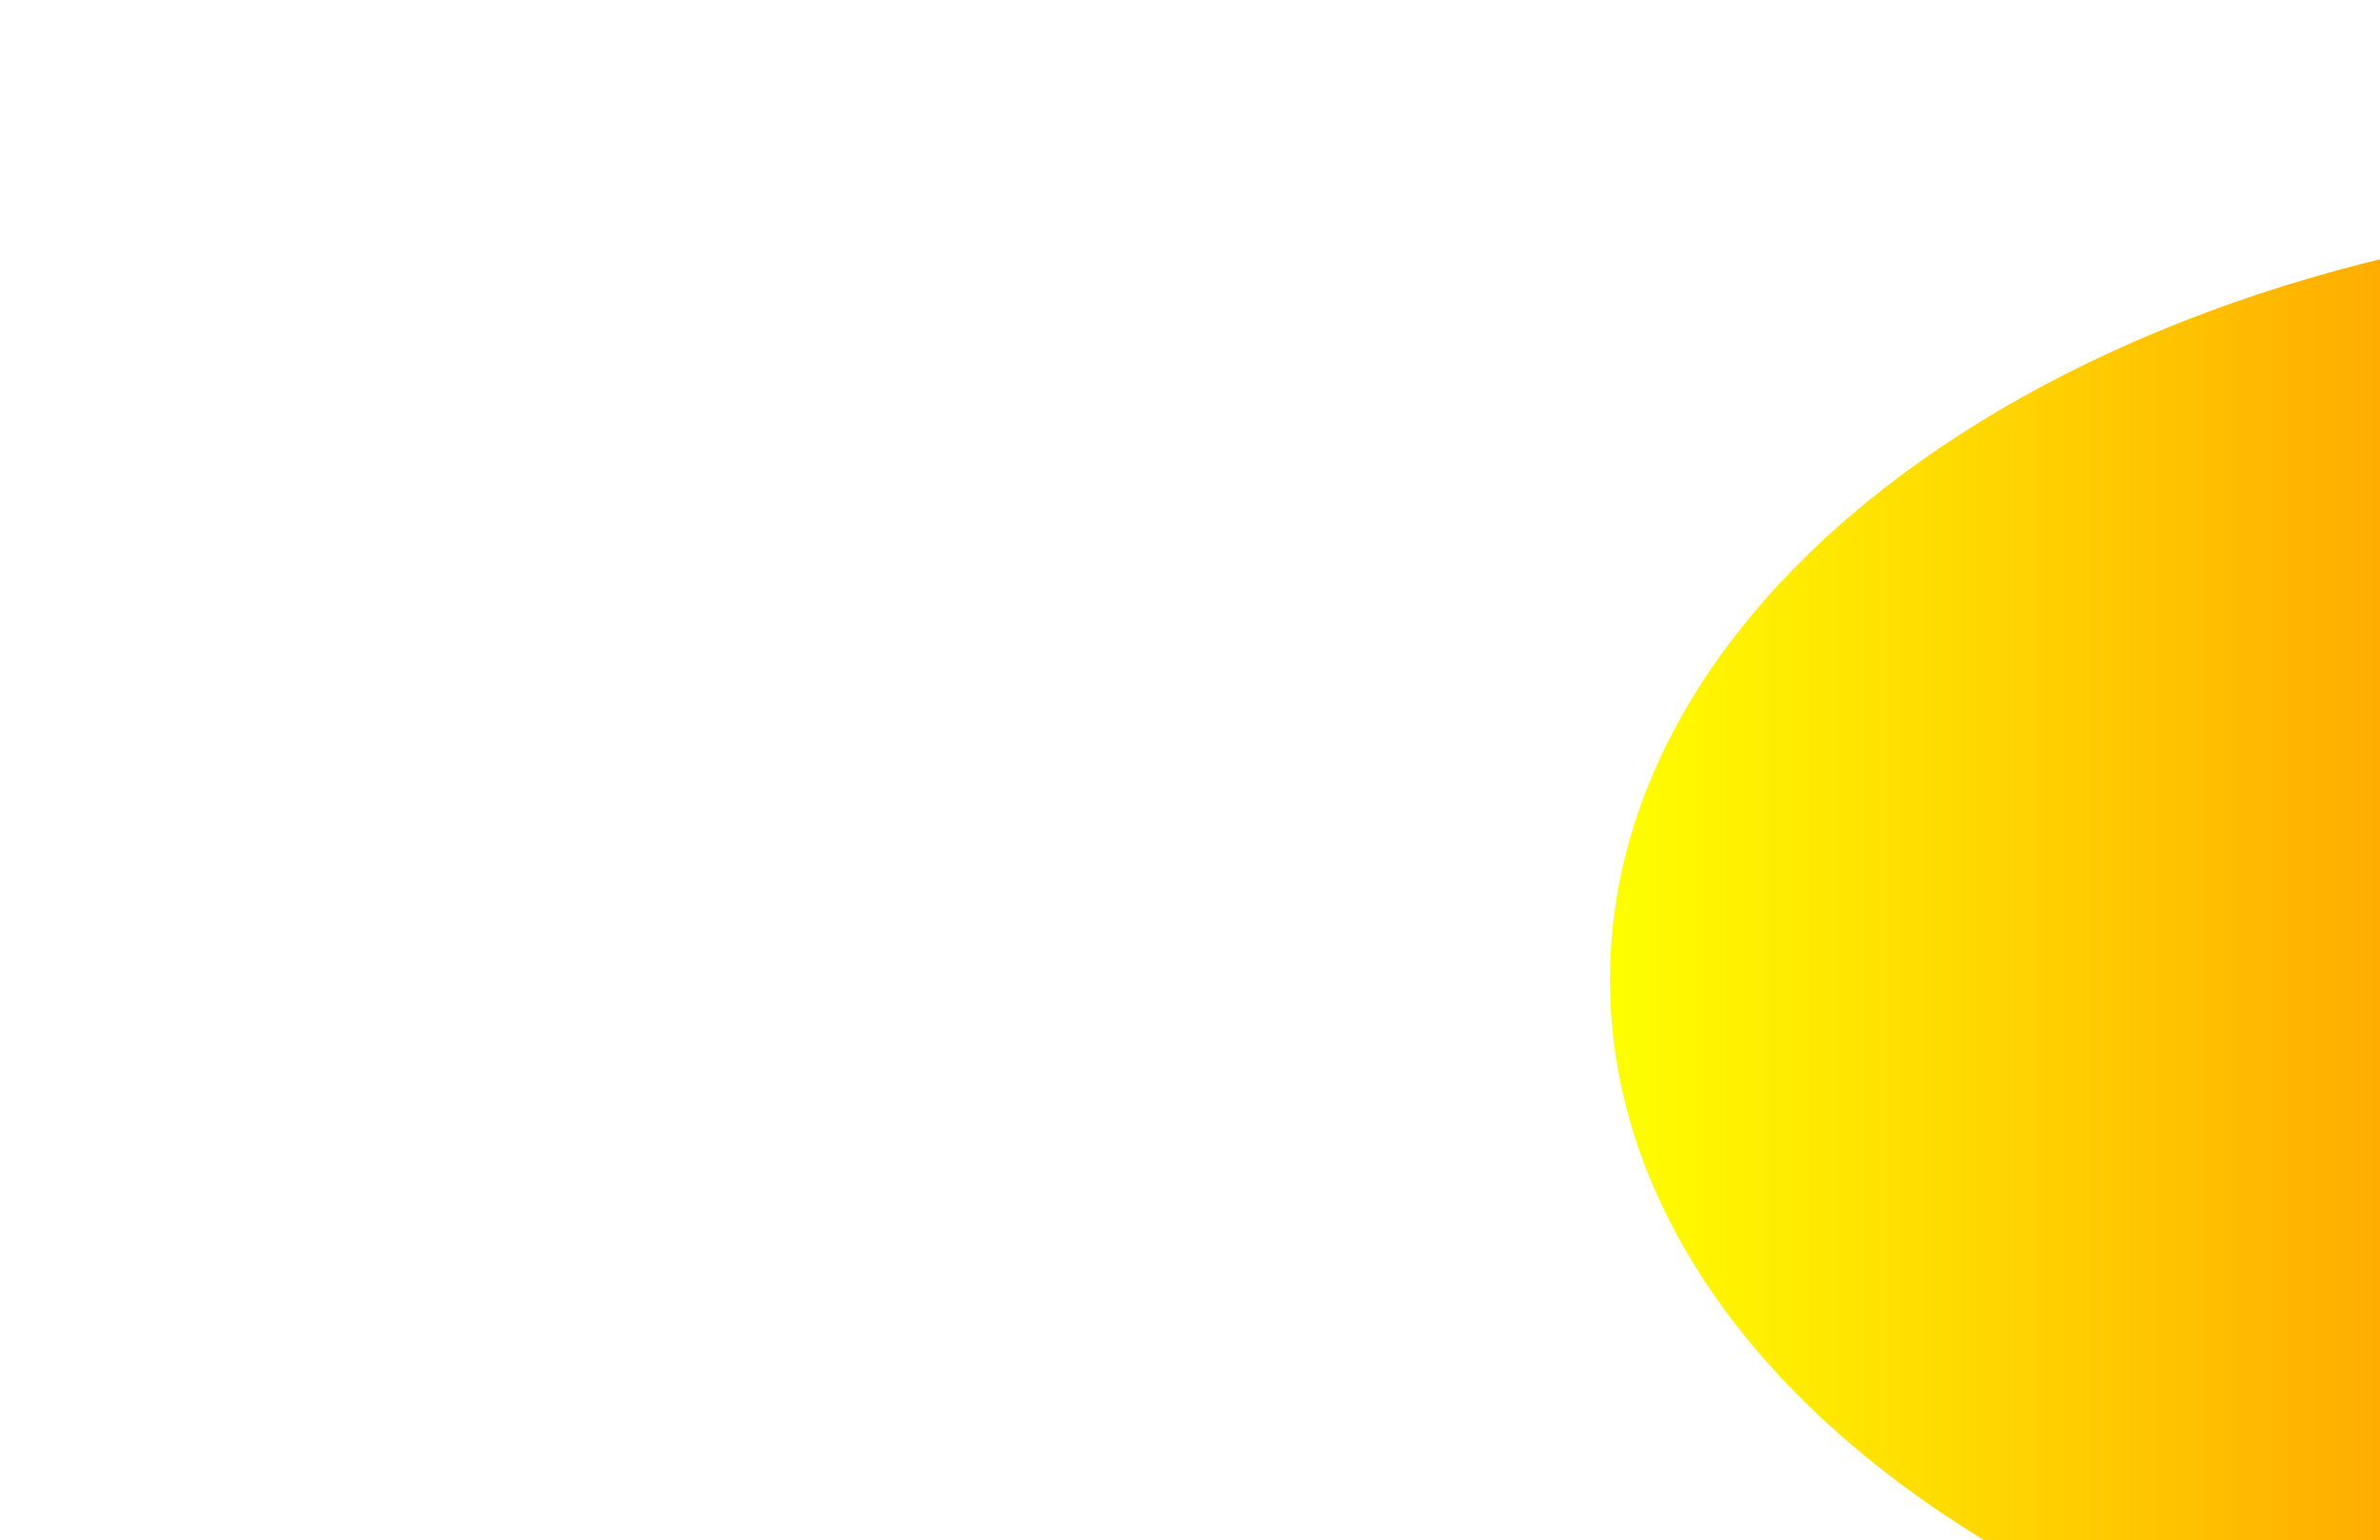
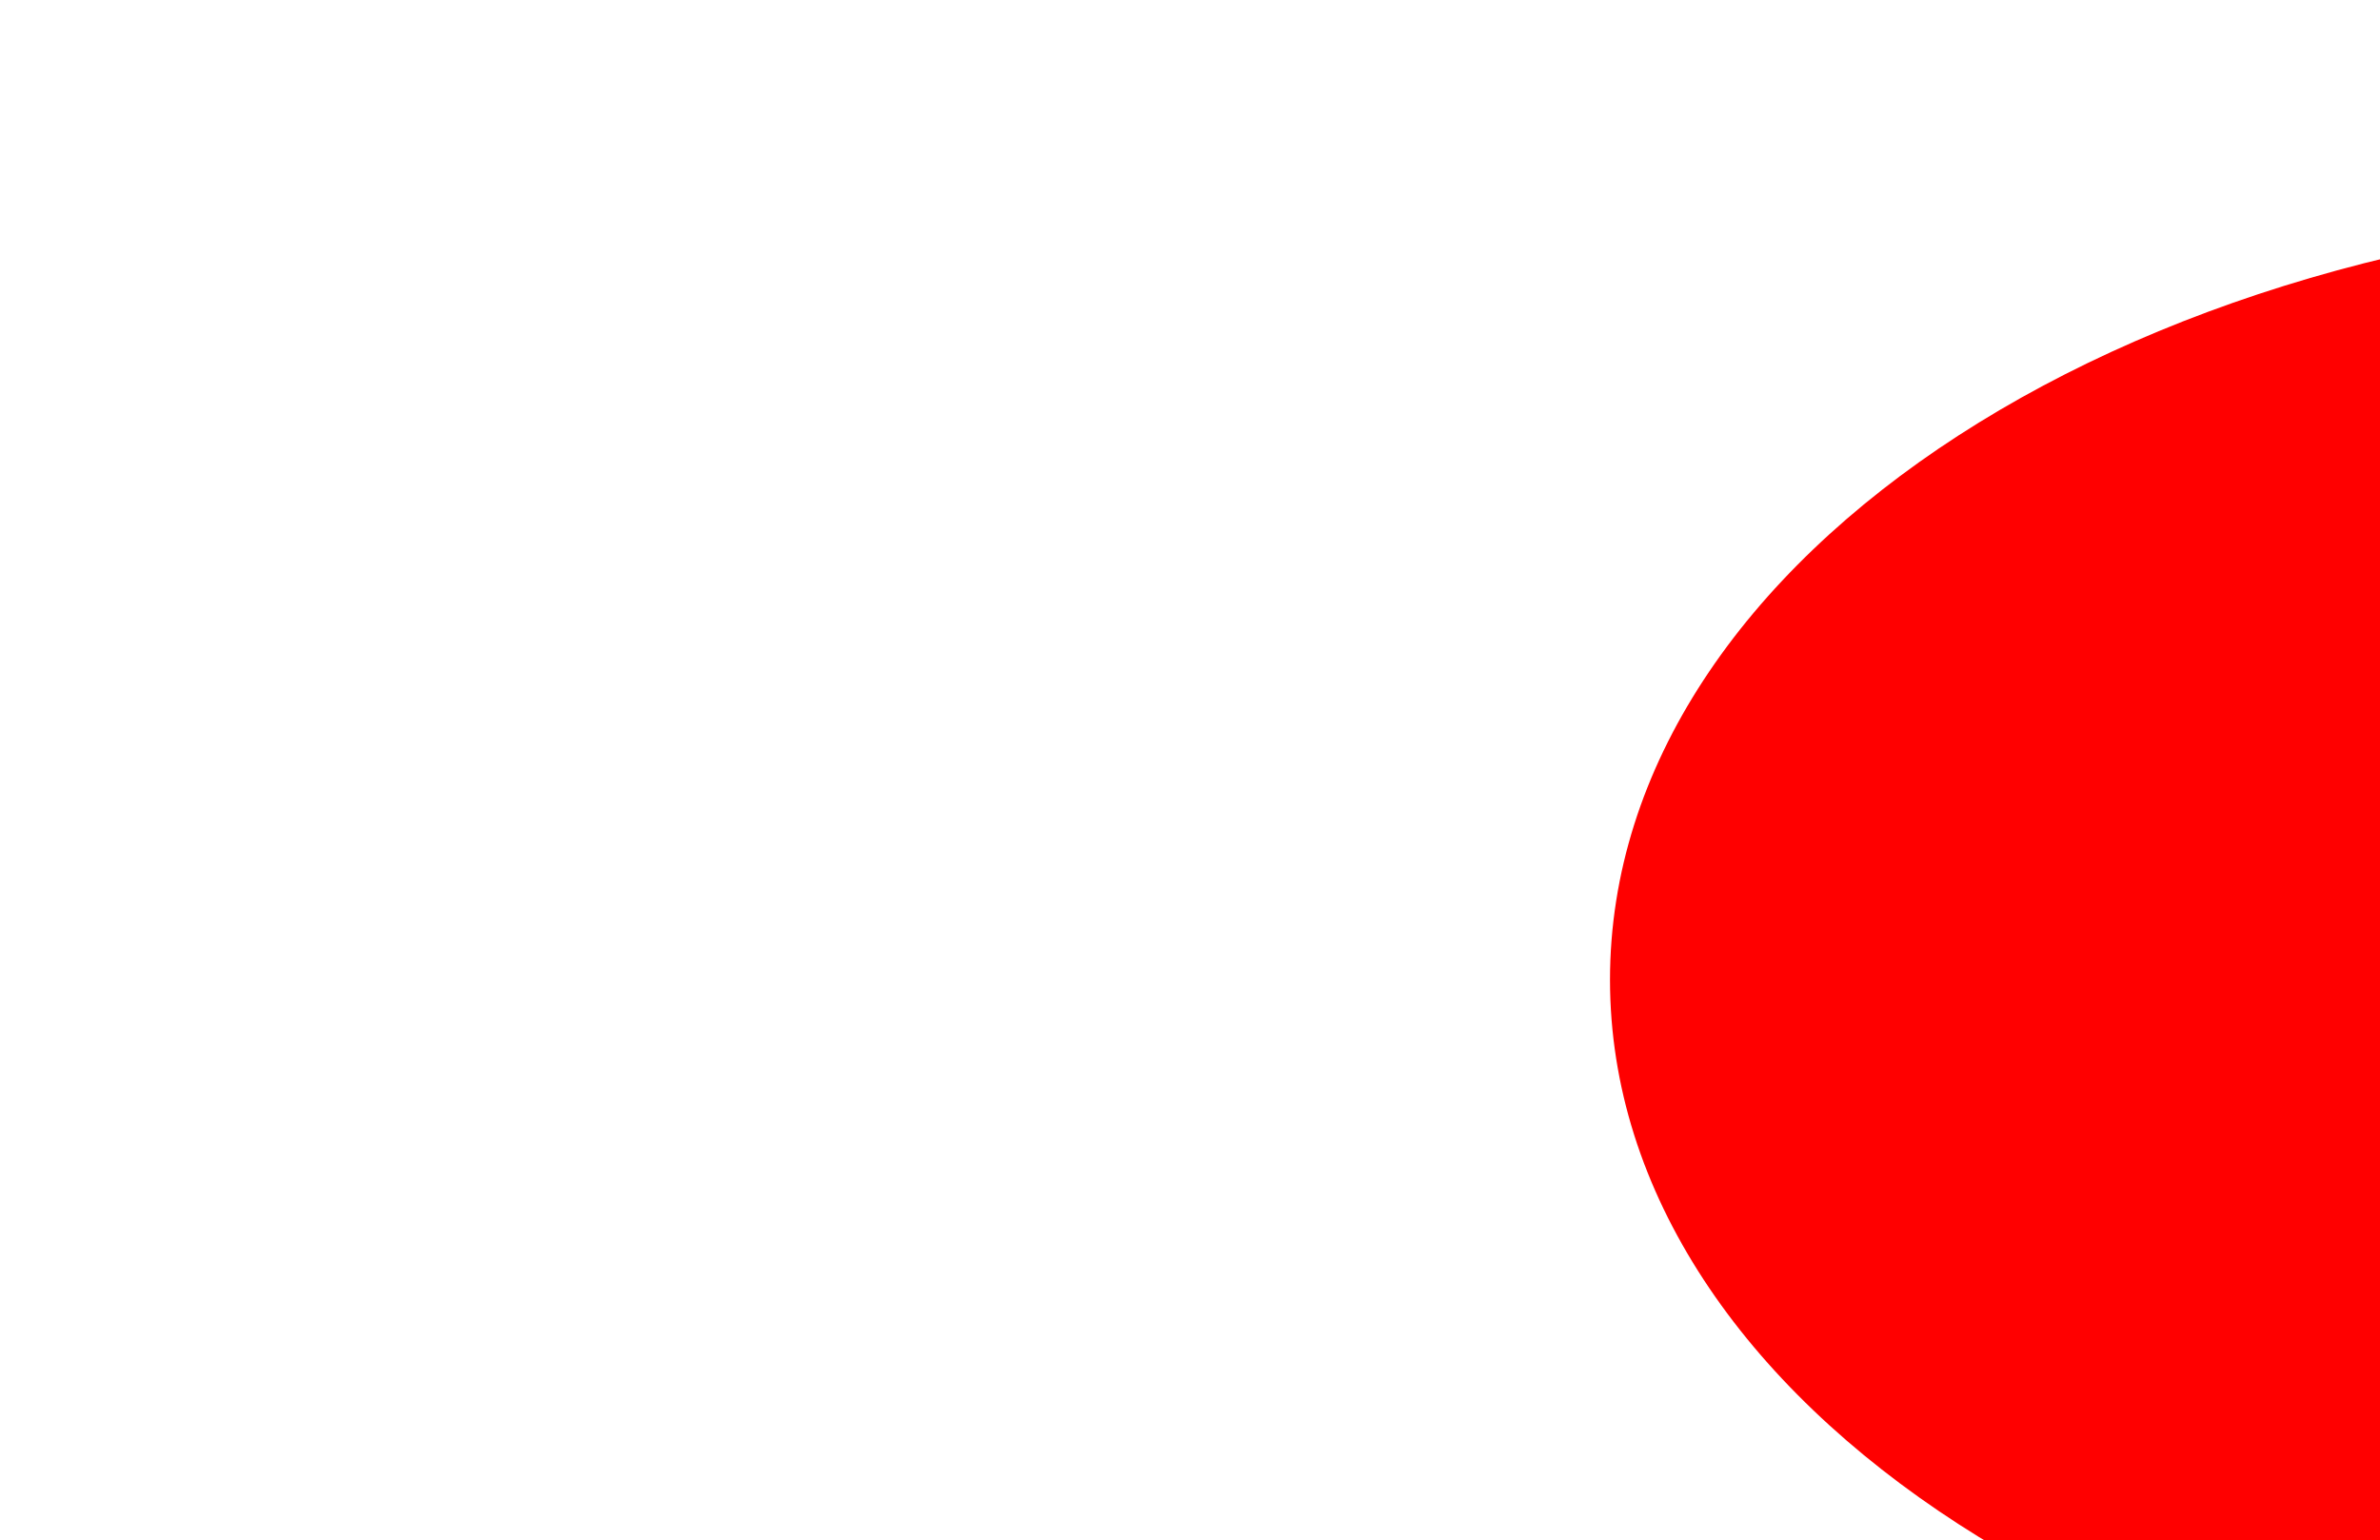
<svg xmlns="http://www.w3.org/2000/svg" version="1.1">
  <defs>
-     <linearGradient id="grad1" x1="0%" y1="0%" x2="100%" y2="0%">
+     <linearGradient id="grad1" gradientUnits="userSpaceOnUse" x1="0" y1="0" x2="10" y2="40">
      <stop offset="0%" style="stop-color:rgb(255,255,0);stop-opacity:1" />
      <stop offset="100%" style="stop-color:rgb(255,0,0);stop-opacity:1" />
    </linearGradient>
  </defs>
  <ellipse cx="200" cy="70" rx="85" ry="55" fill="url(#grad1)" />
</svg>
